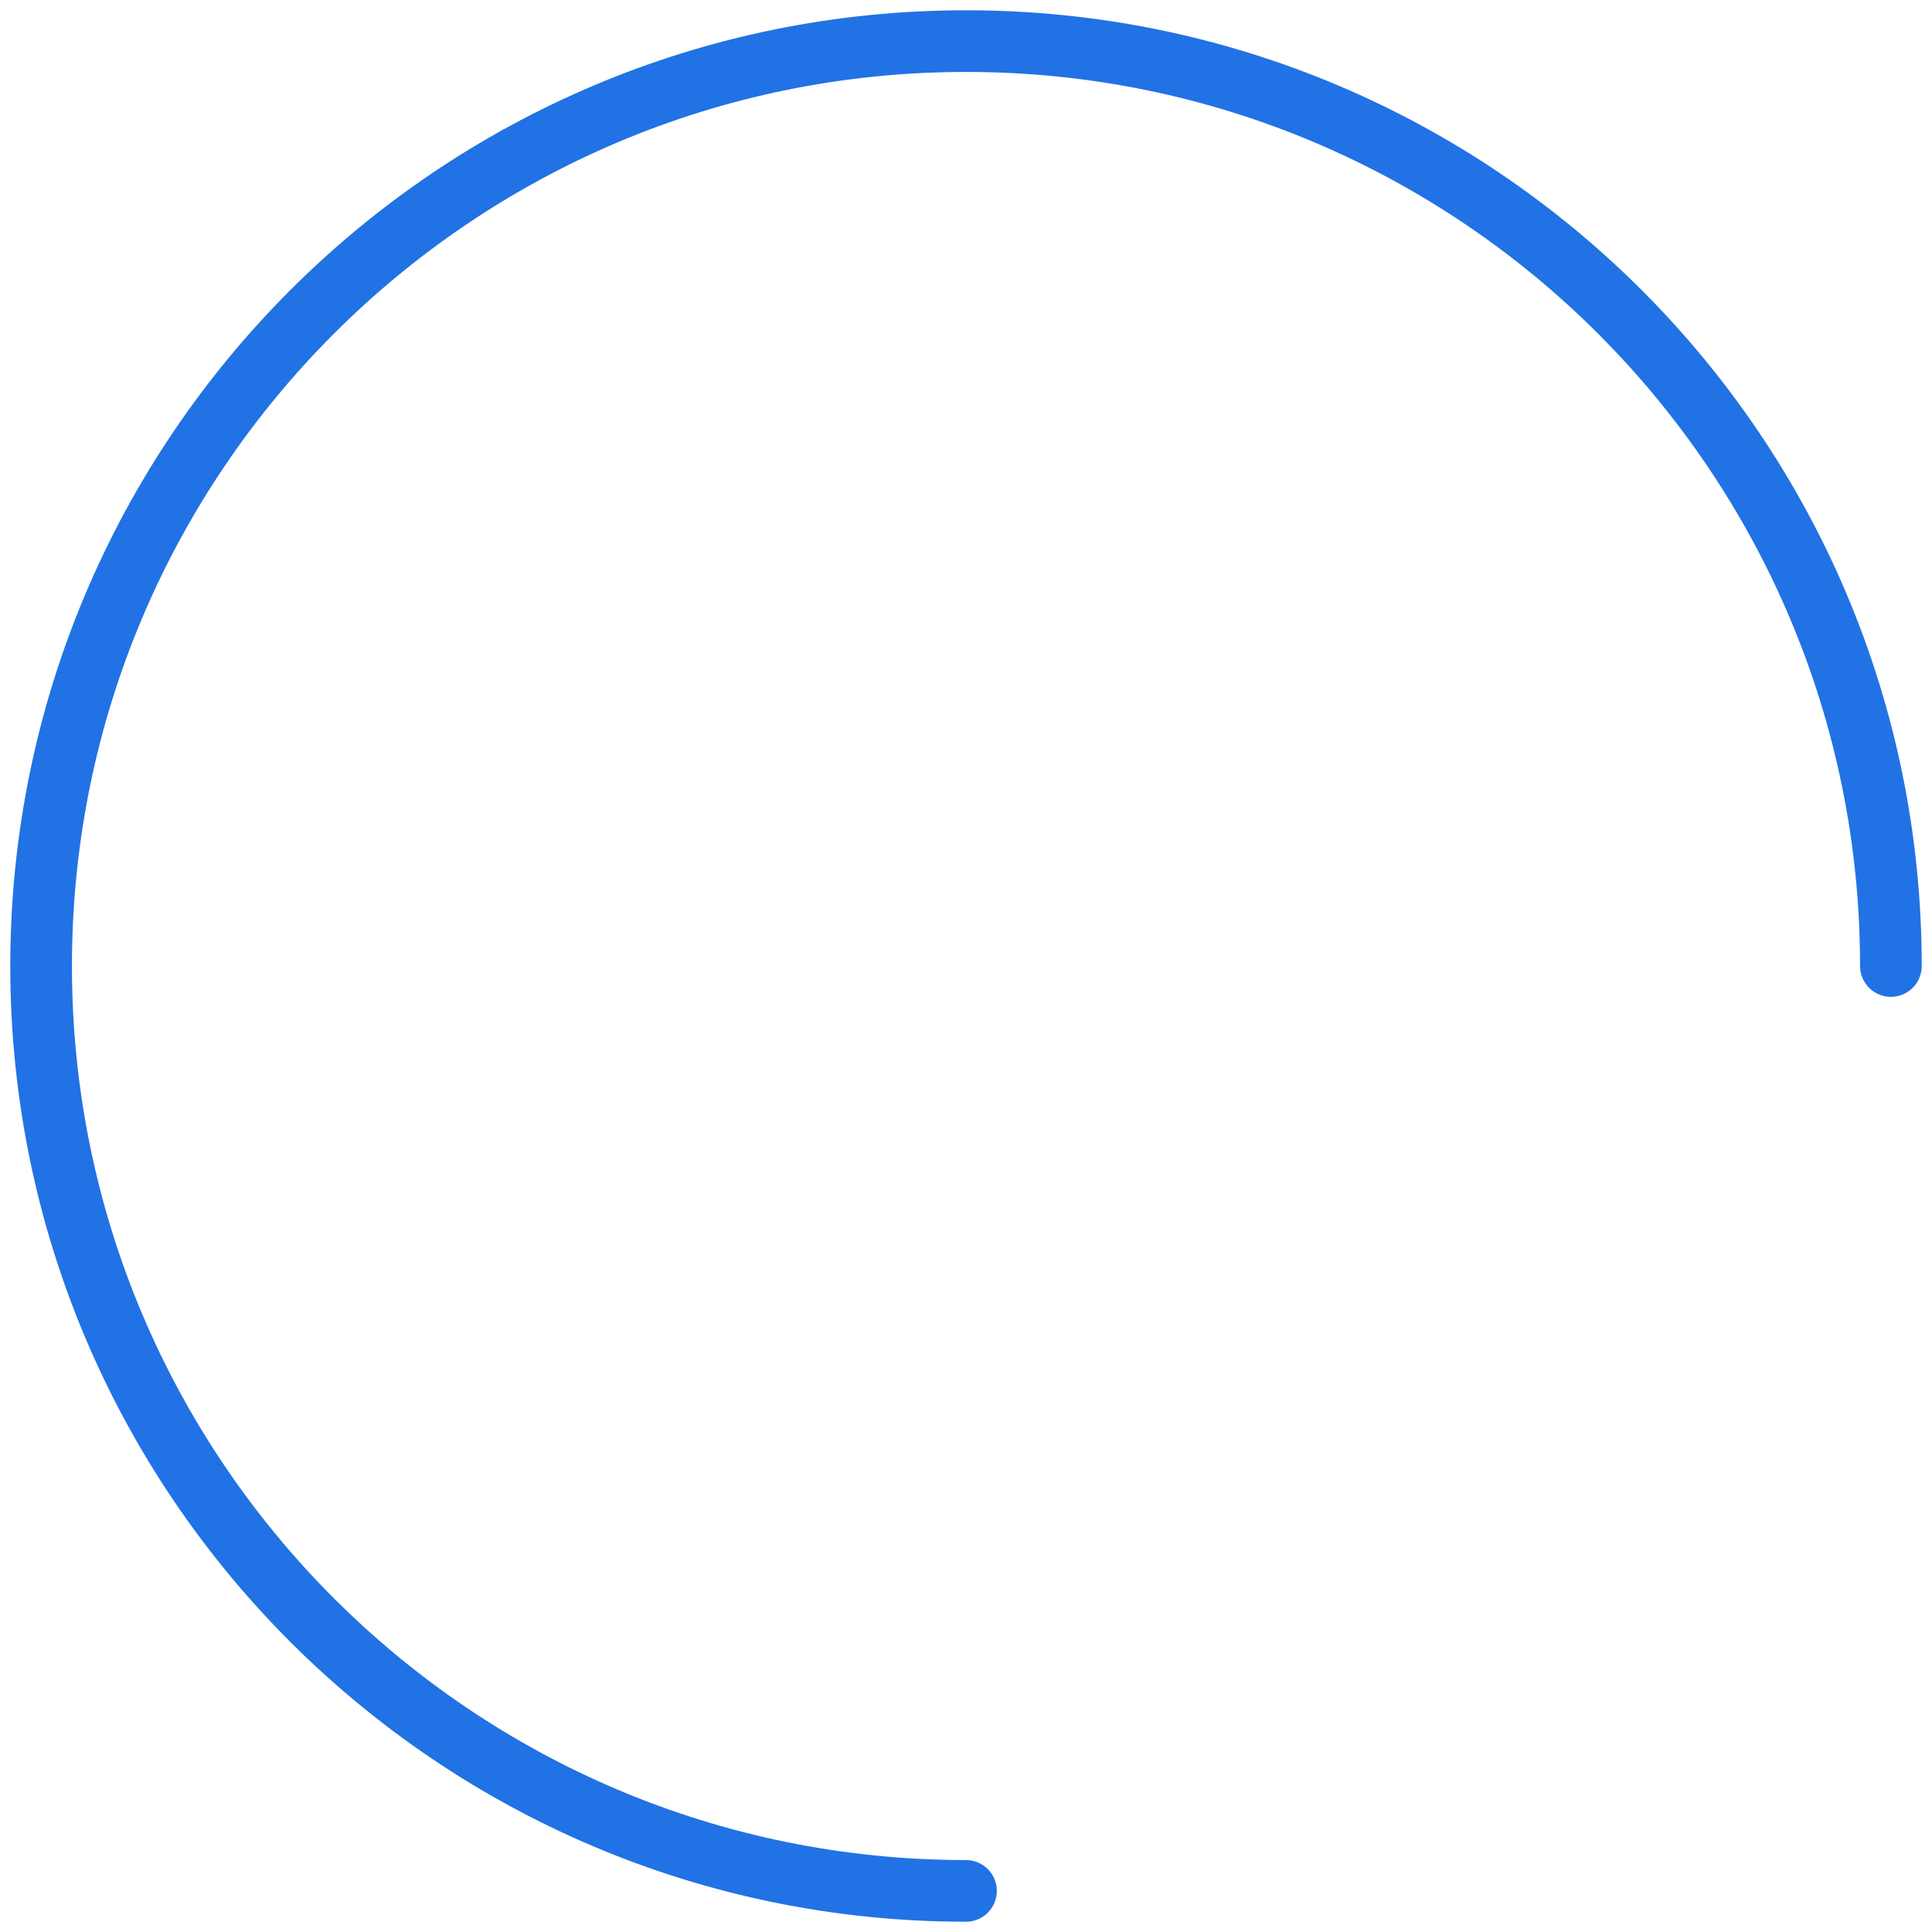
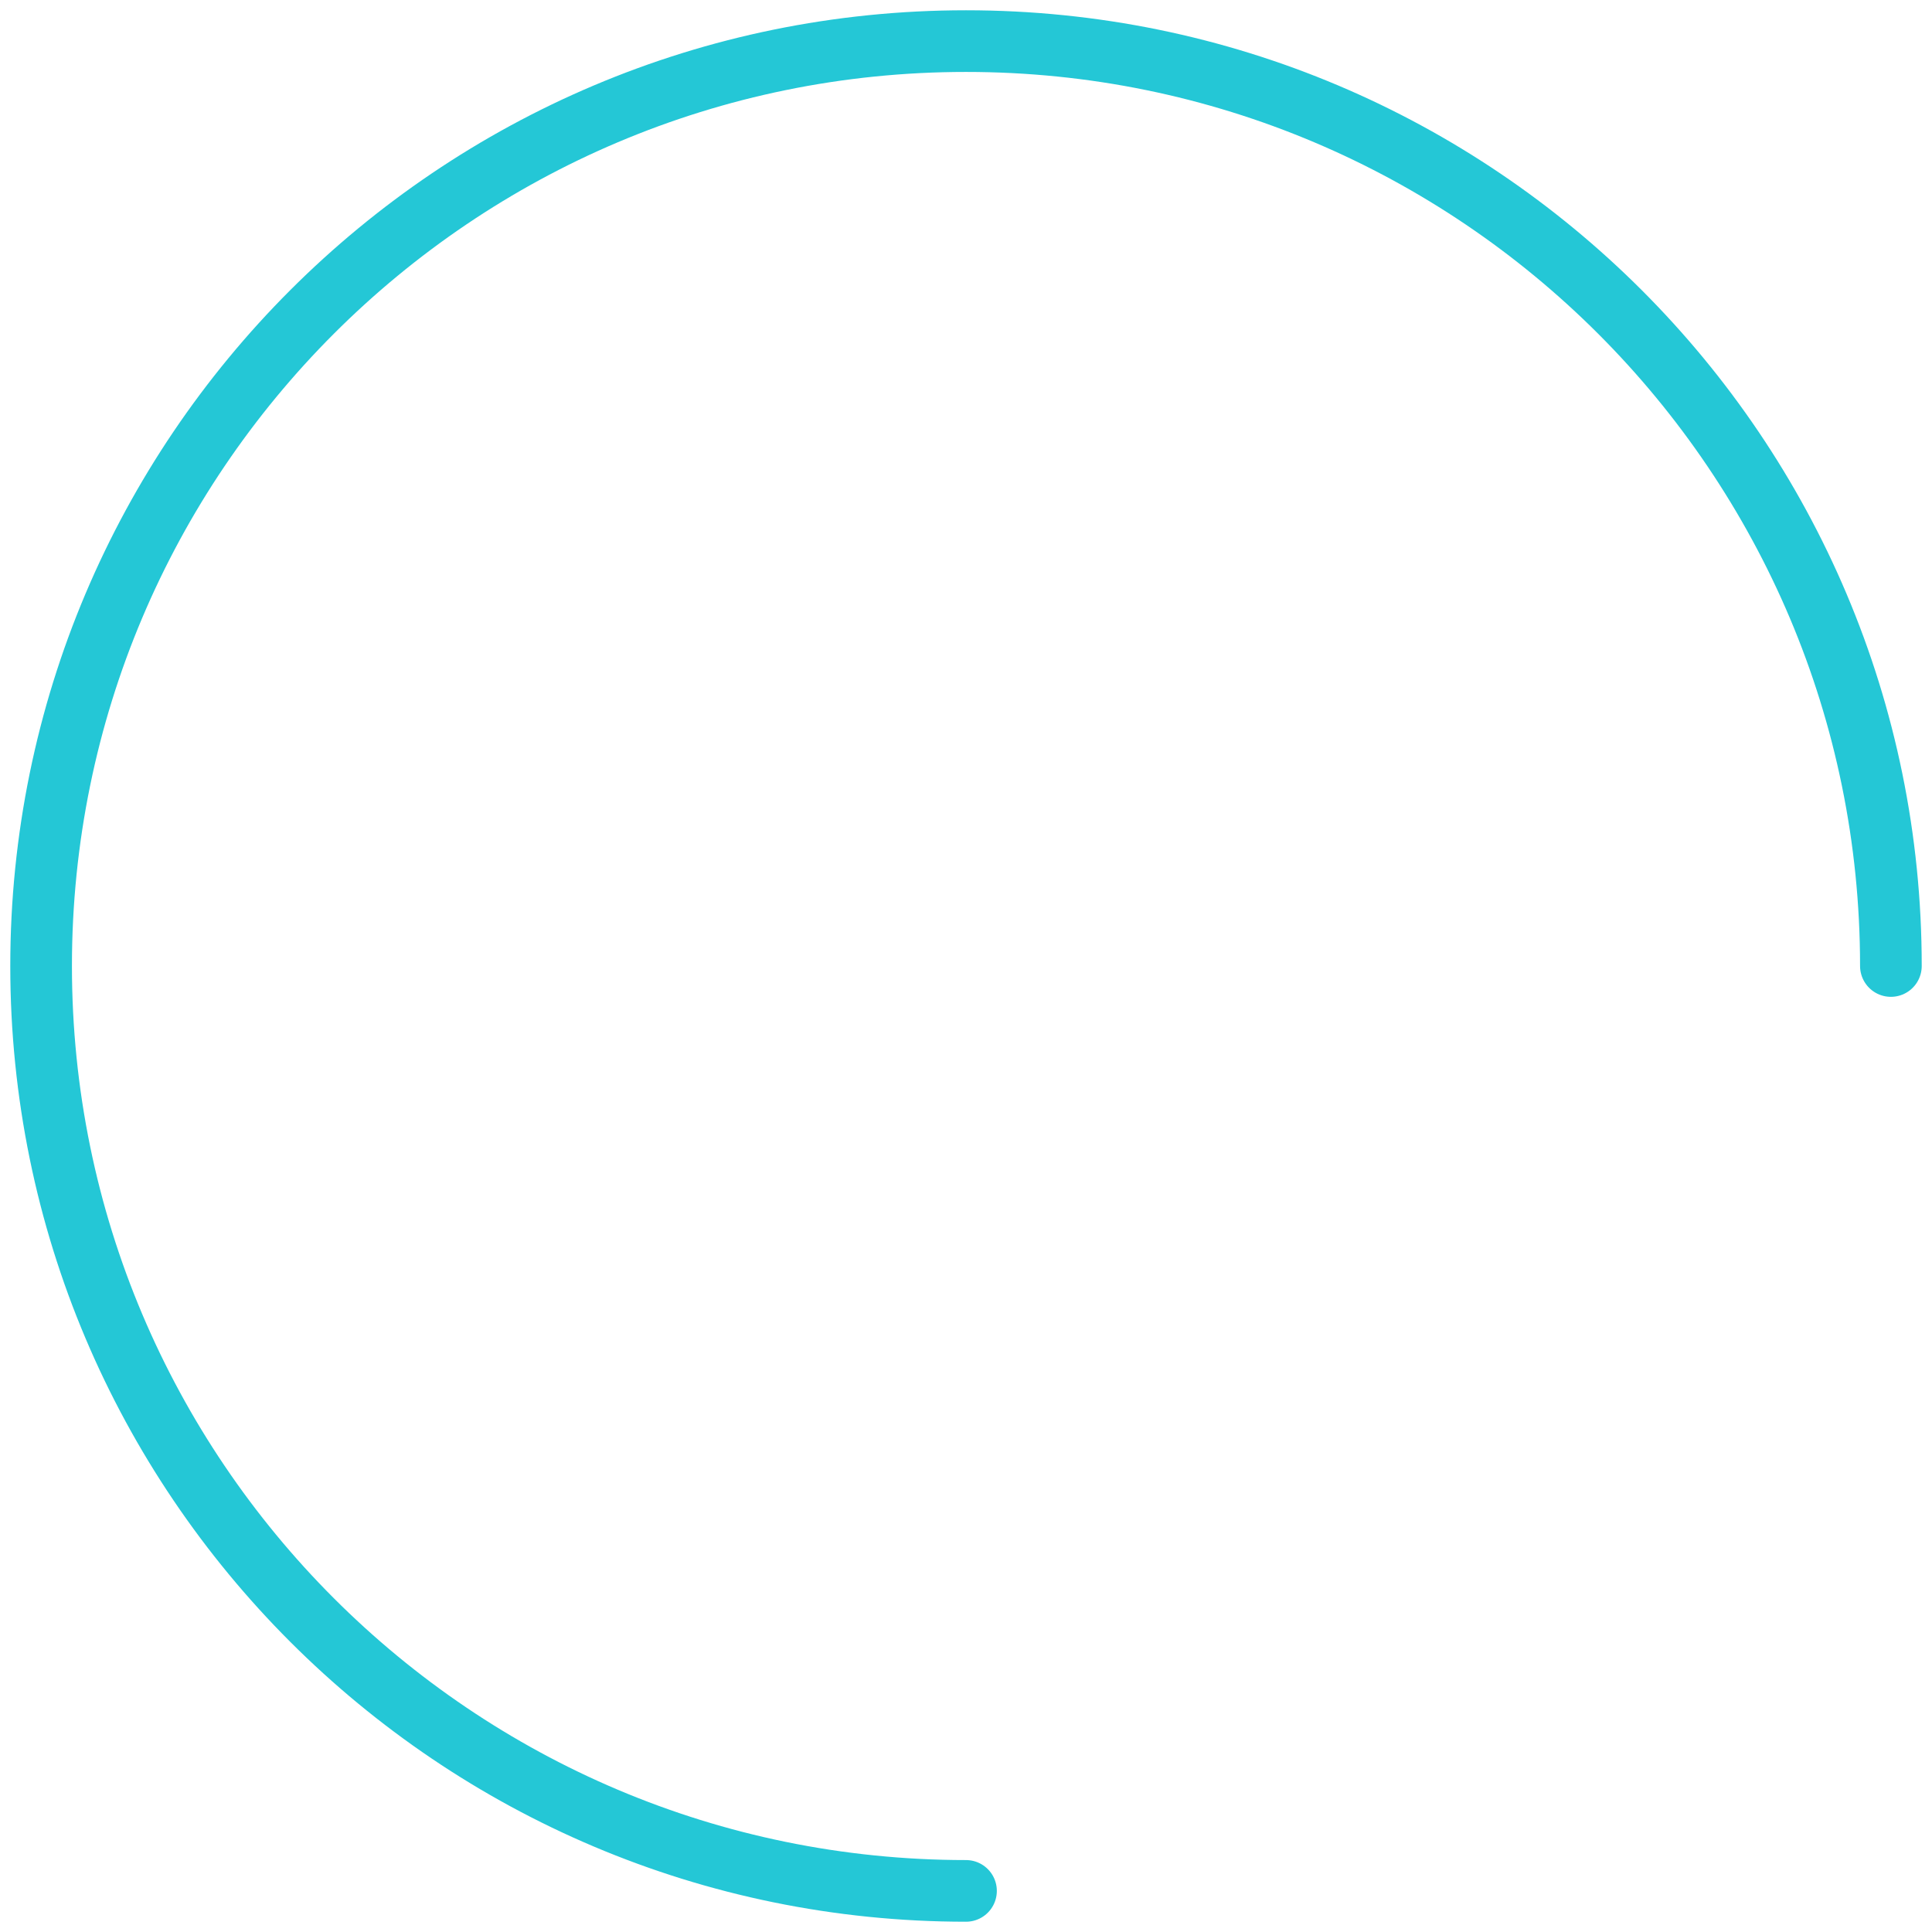
<svg xmlns="http://www.w3.org/2000/svg" width="94" height="94" viewBox="0 0 94 94" fill="none">
-   <path d="M92 47C92 22.147 71.853 2 47 2C22.147 2 2 22.147 2 47C2 71.853 22.147 92 47 92" stroke="#2172E5" stroke-width="3" stroke-linecap="round" stroke-linejoin="round" />
+   <path d="M92 47C92 22.147 71.853 2 47 2C22.147 2 2 22.147 2 47C2 71.853 22.147 92 47 92" stroke="#24c7d6" stroke-width="3" stroke-linecap="round" stroke-linejoin="round" />
</svg>
